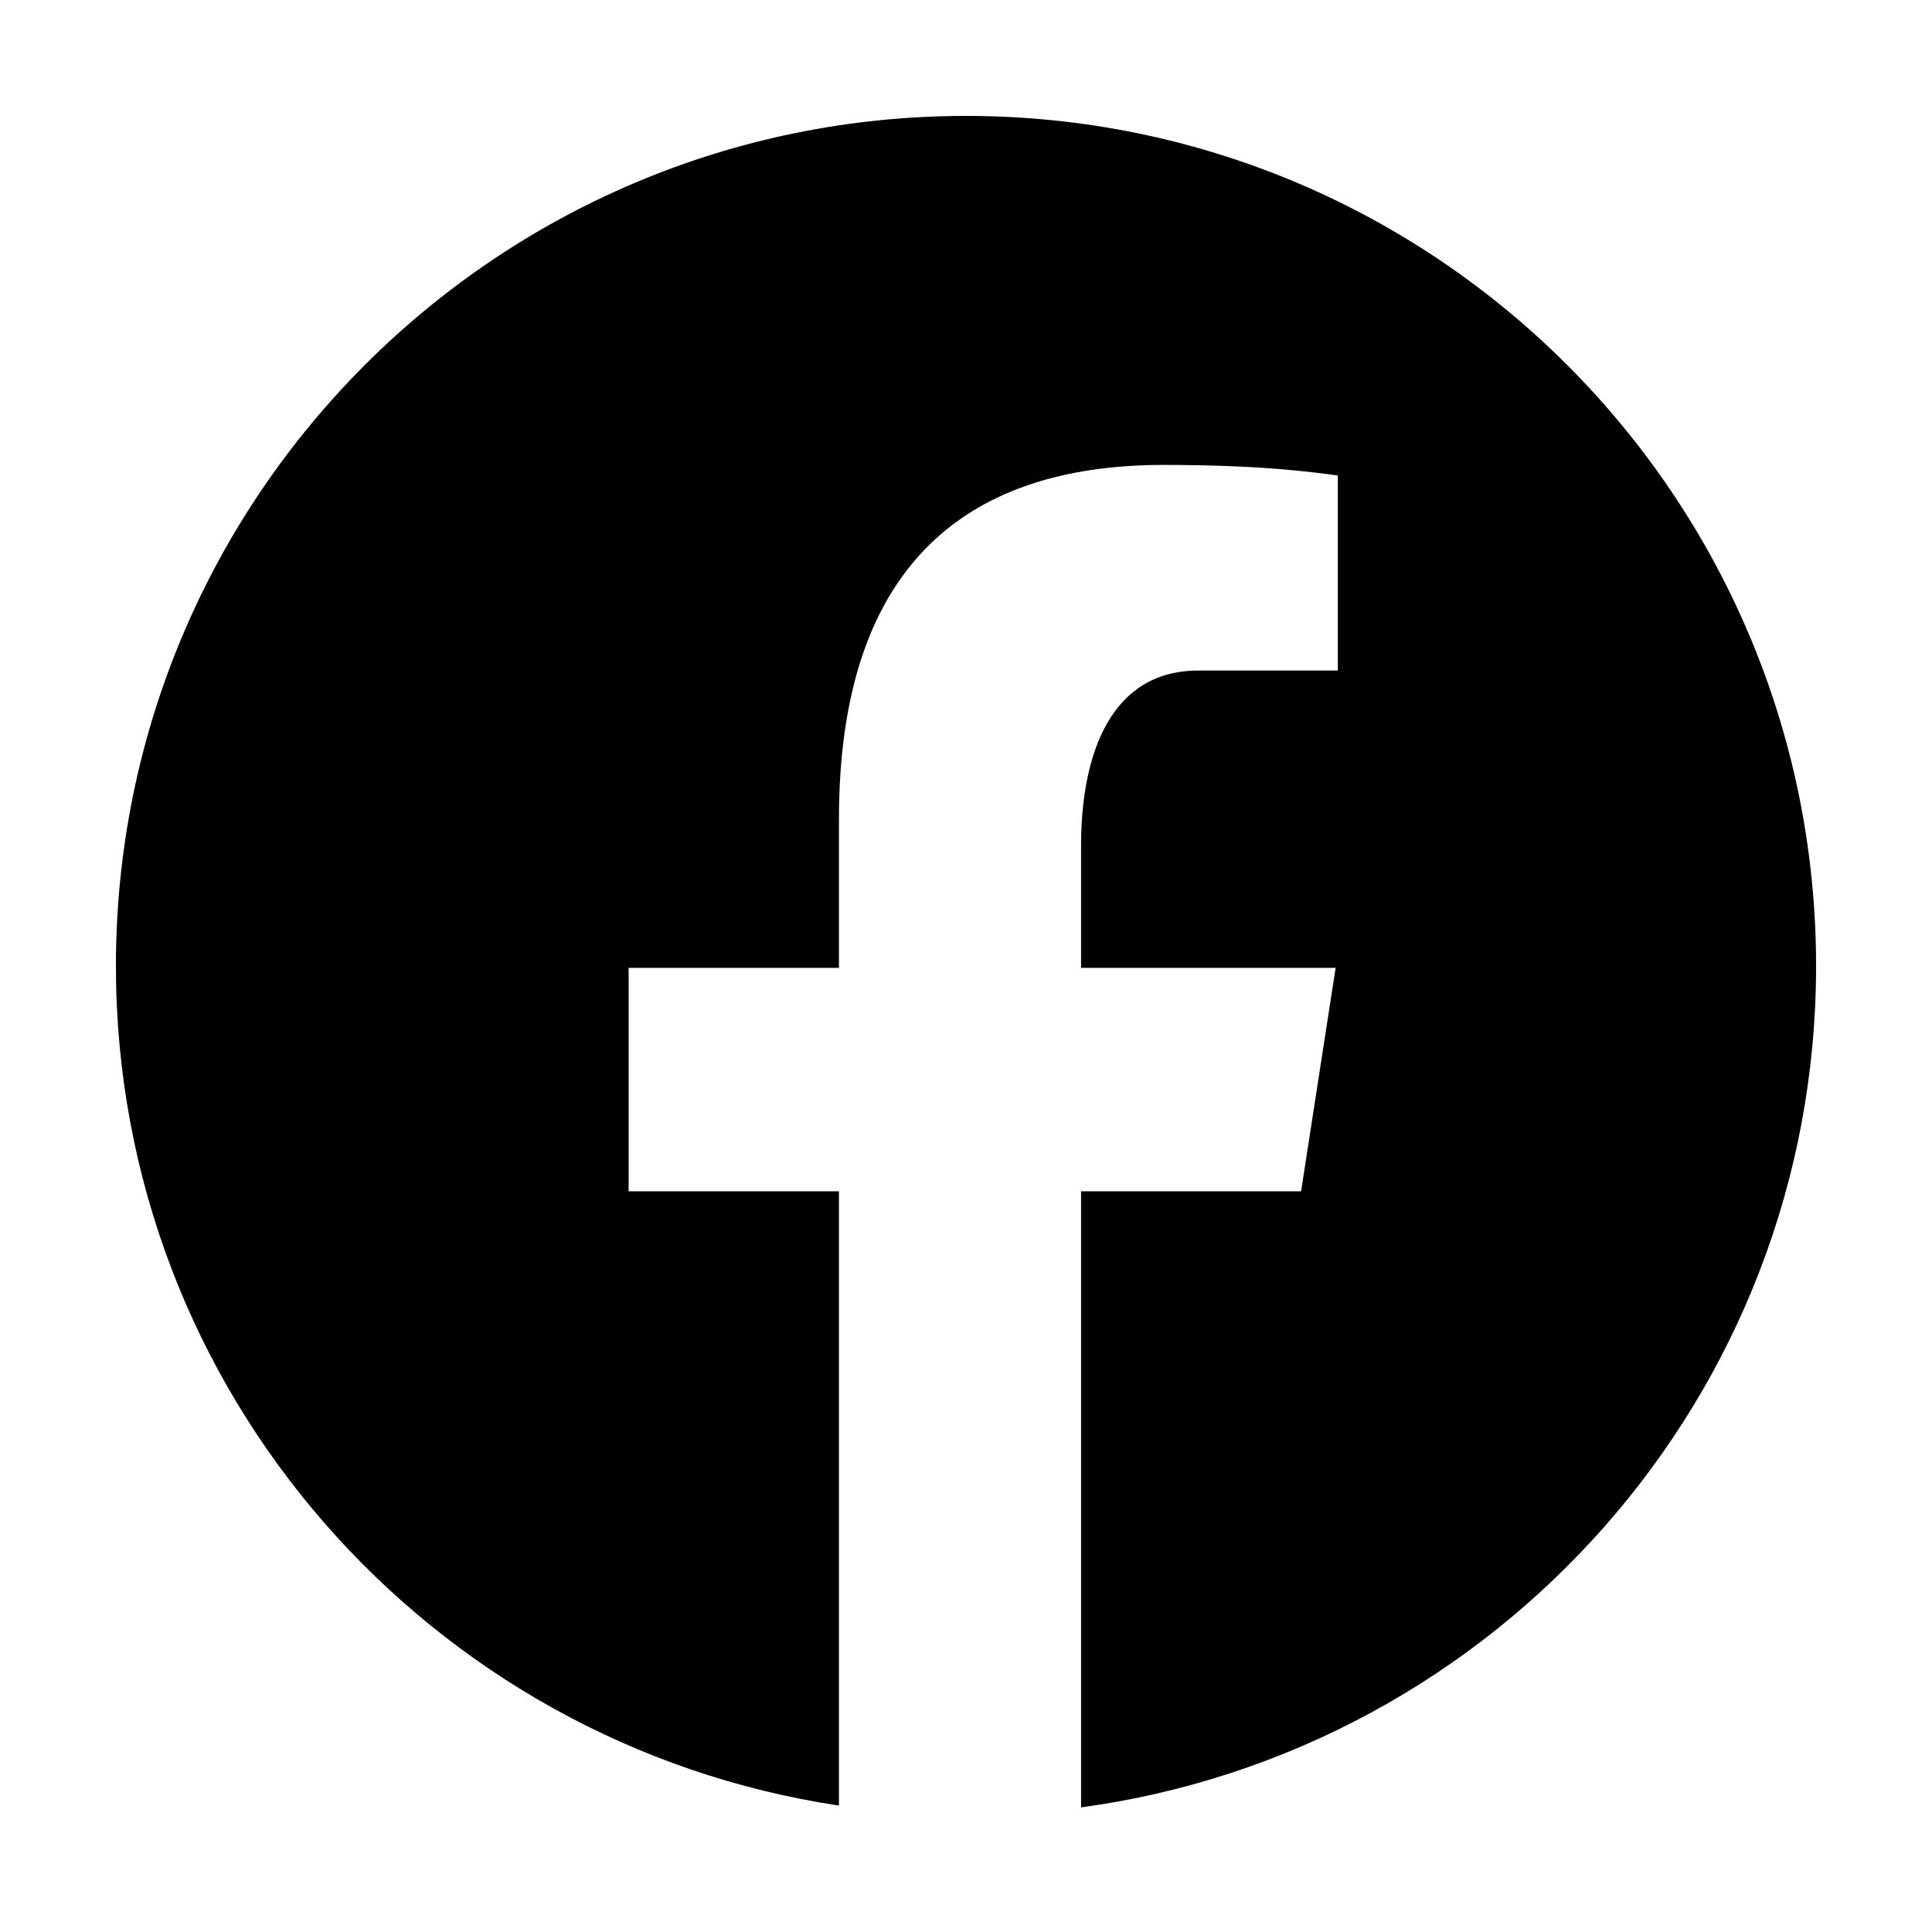
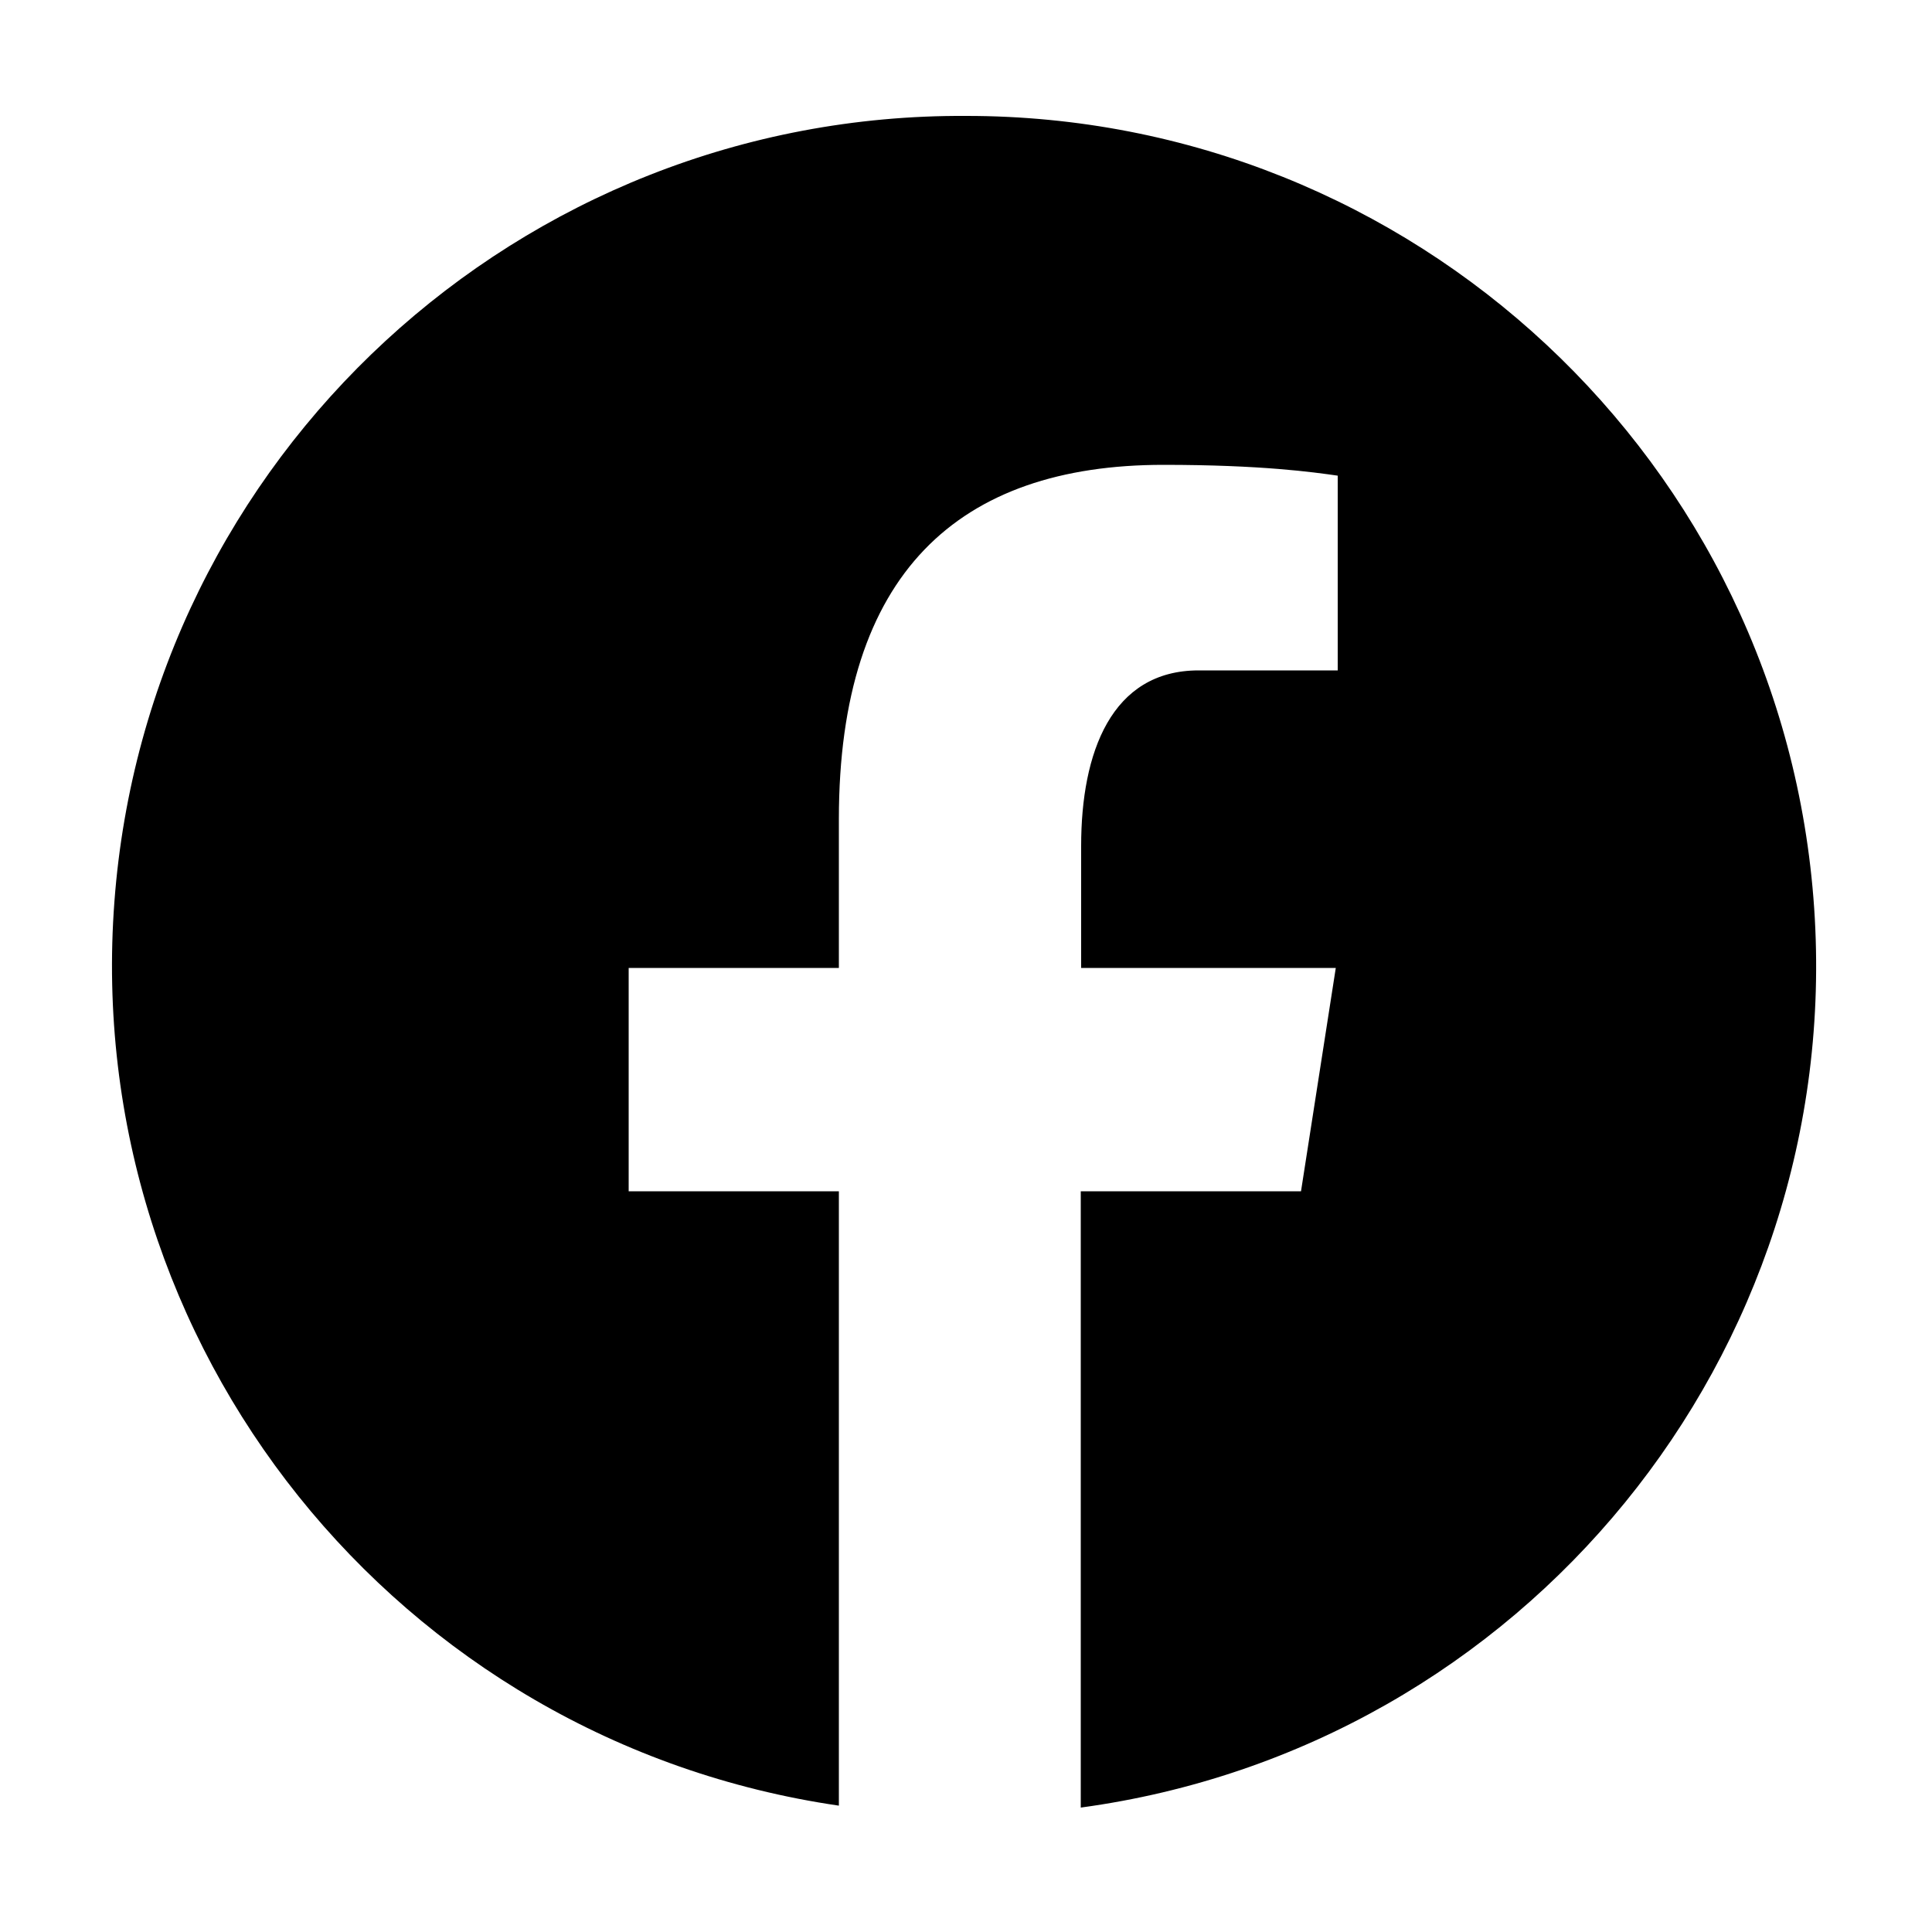
- <svg xmlns="http://www.w3.org/2000/svg" viewBox="0 0 50 50" width="50px" height="50px">
-   <path d="M25,3C12.85,3,3,12.85,3,25c0,11.03,8.125,20.137,18.712,21.728V30.831h-5.443v-5.783h5.443v-3.848 c0-6.371,3.104-9.168,8.399-9.168c2.536,0,3.877,0.188,4.512,0.274v5.048h-3.612c-2.248,0-3.033,2.131-3.033,4.533v3.161h6.588 l-0.894,5.783h-5.694v15.944C38.716,45.318,47,36.137,47,25C47,12.85,37.15,3,25,3z" />
+ <svg xmlns="http://www.w3.org/2000/svg" width="50" height="50">
+   <path d="M25 3a21.98 21.98 0 0 0-3.29 43.73v-15.9h-5.44v-5.78h5.44V21.2c0-6.37 3.1-9.17 8.4-9.17 2.54 0 3.88.19 4.51.28v5.04h-3.6c-2.26 0-3.04 2.13-3.04 4.54v3.16h6.59l-.9 5.78h-5.7v15.95A21.99 21.99 0 0 0 25 3z" />
</svg>
